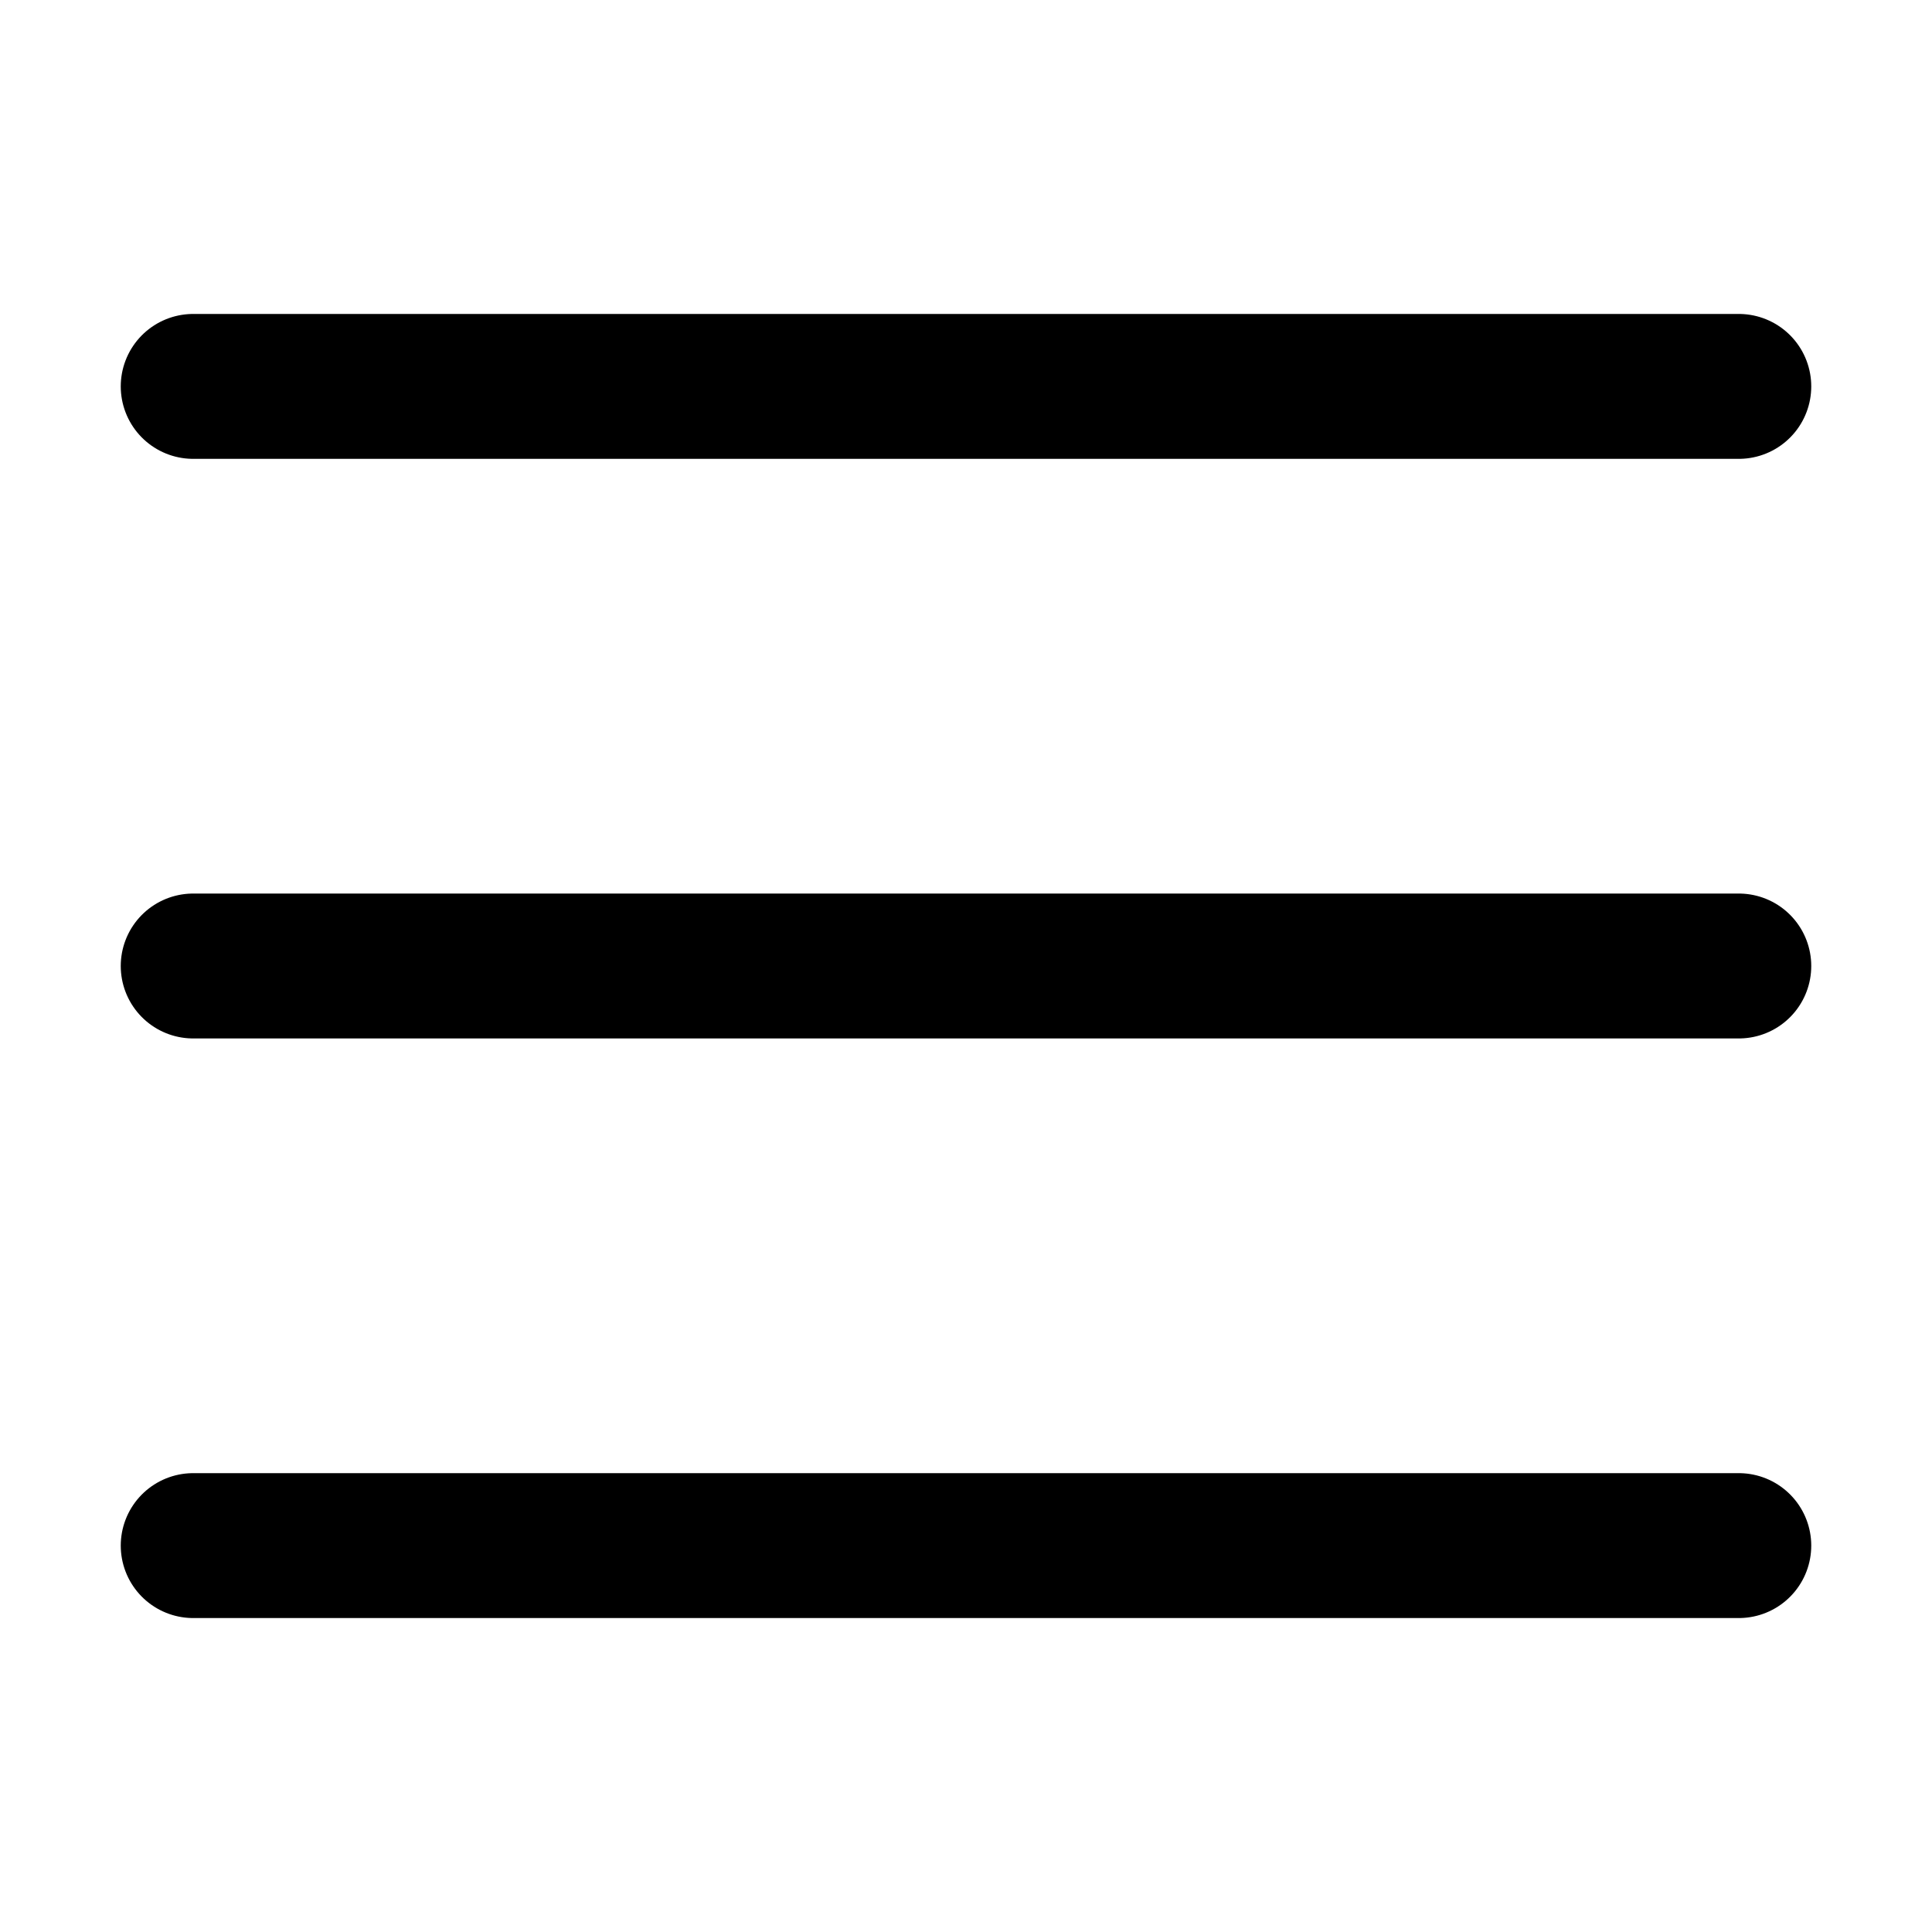
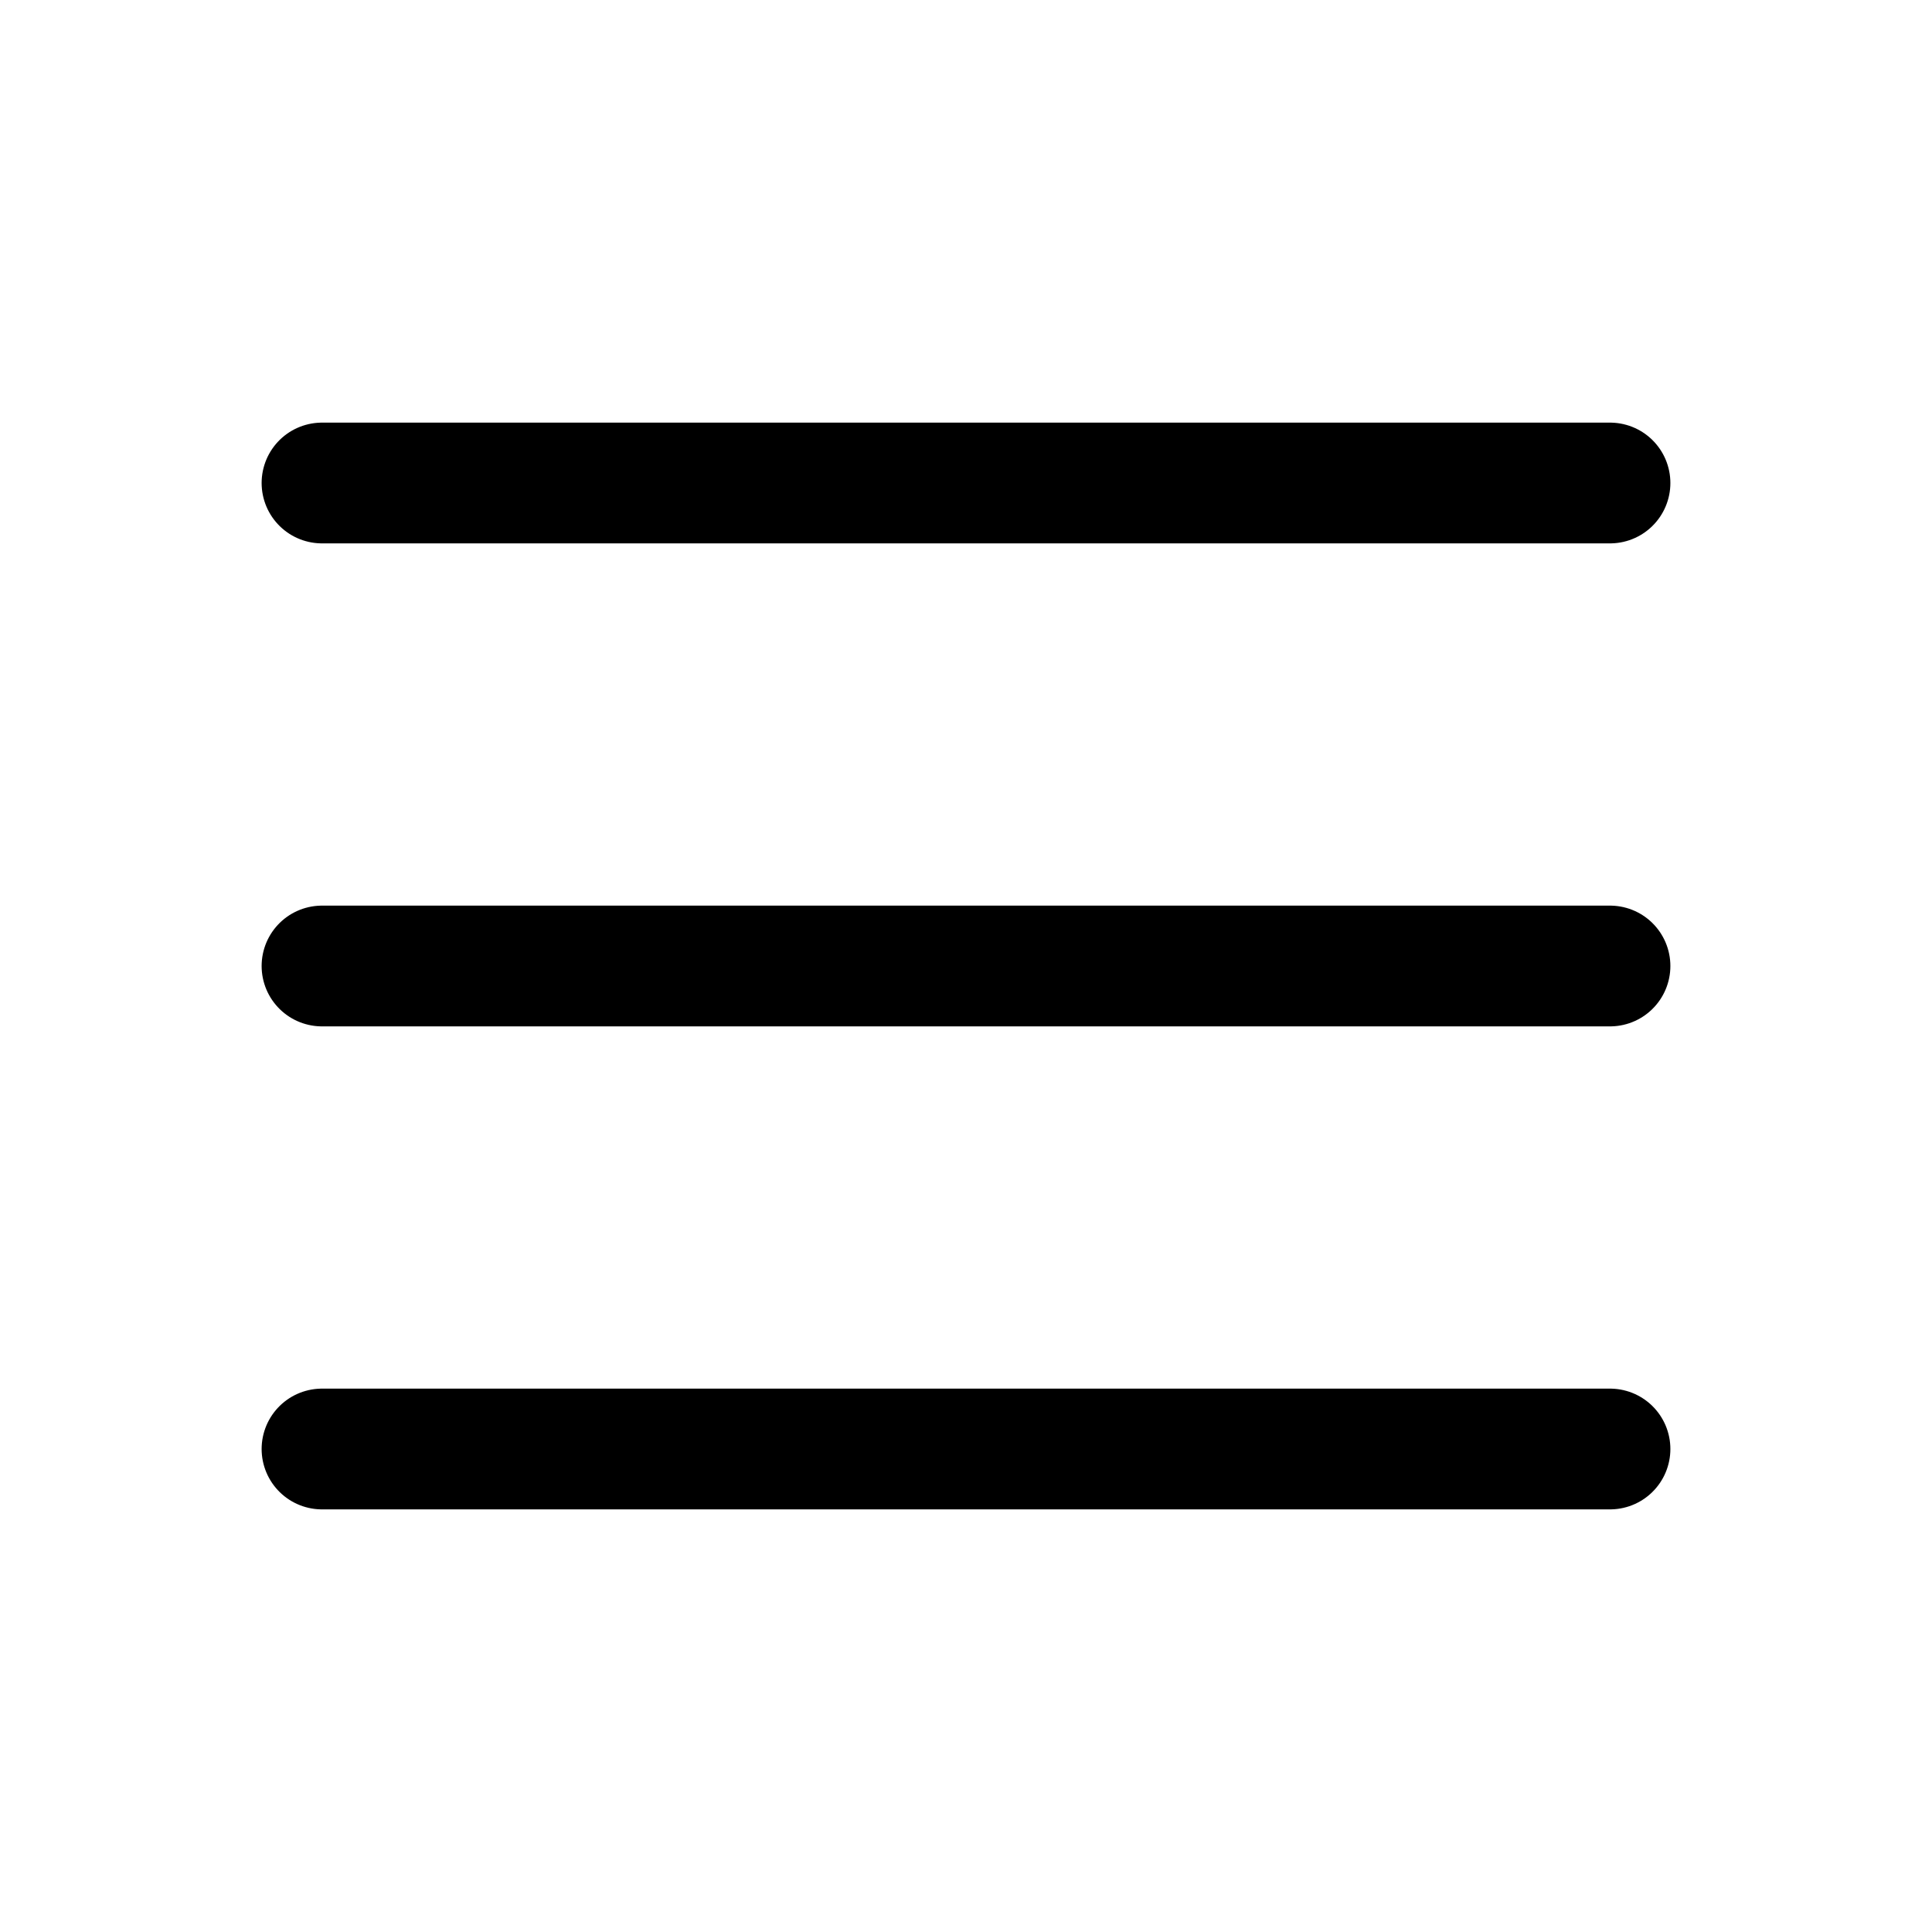
- <svg xmlns="http://www.w3.org/2000/svg" viewBox="2 2 20 20" stroke-width="1.5" stroke="currentColor" fill="none" stroke-linecap="round" stroke-linejoin="round">
+ <svg xmlns="http://www.w3.org/2000/svg" viewBox="0 0 24 24" stroke-width="1.5" stroke="currentColor" fill="none" stroke-linecap="round" stroke-linejoin="round">
  <line x1="4" y1="6" x2="20" y2="6" />
  <line x1="4" y1="12" x2="20" y2="12" />
  <line x1="4" y1="18" x2="20" y2="18" />
</svg>
